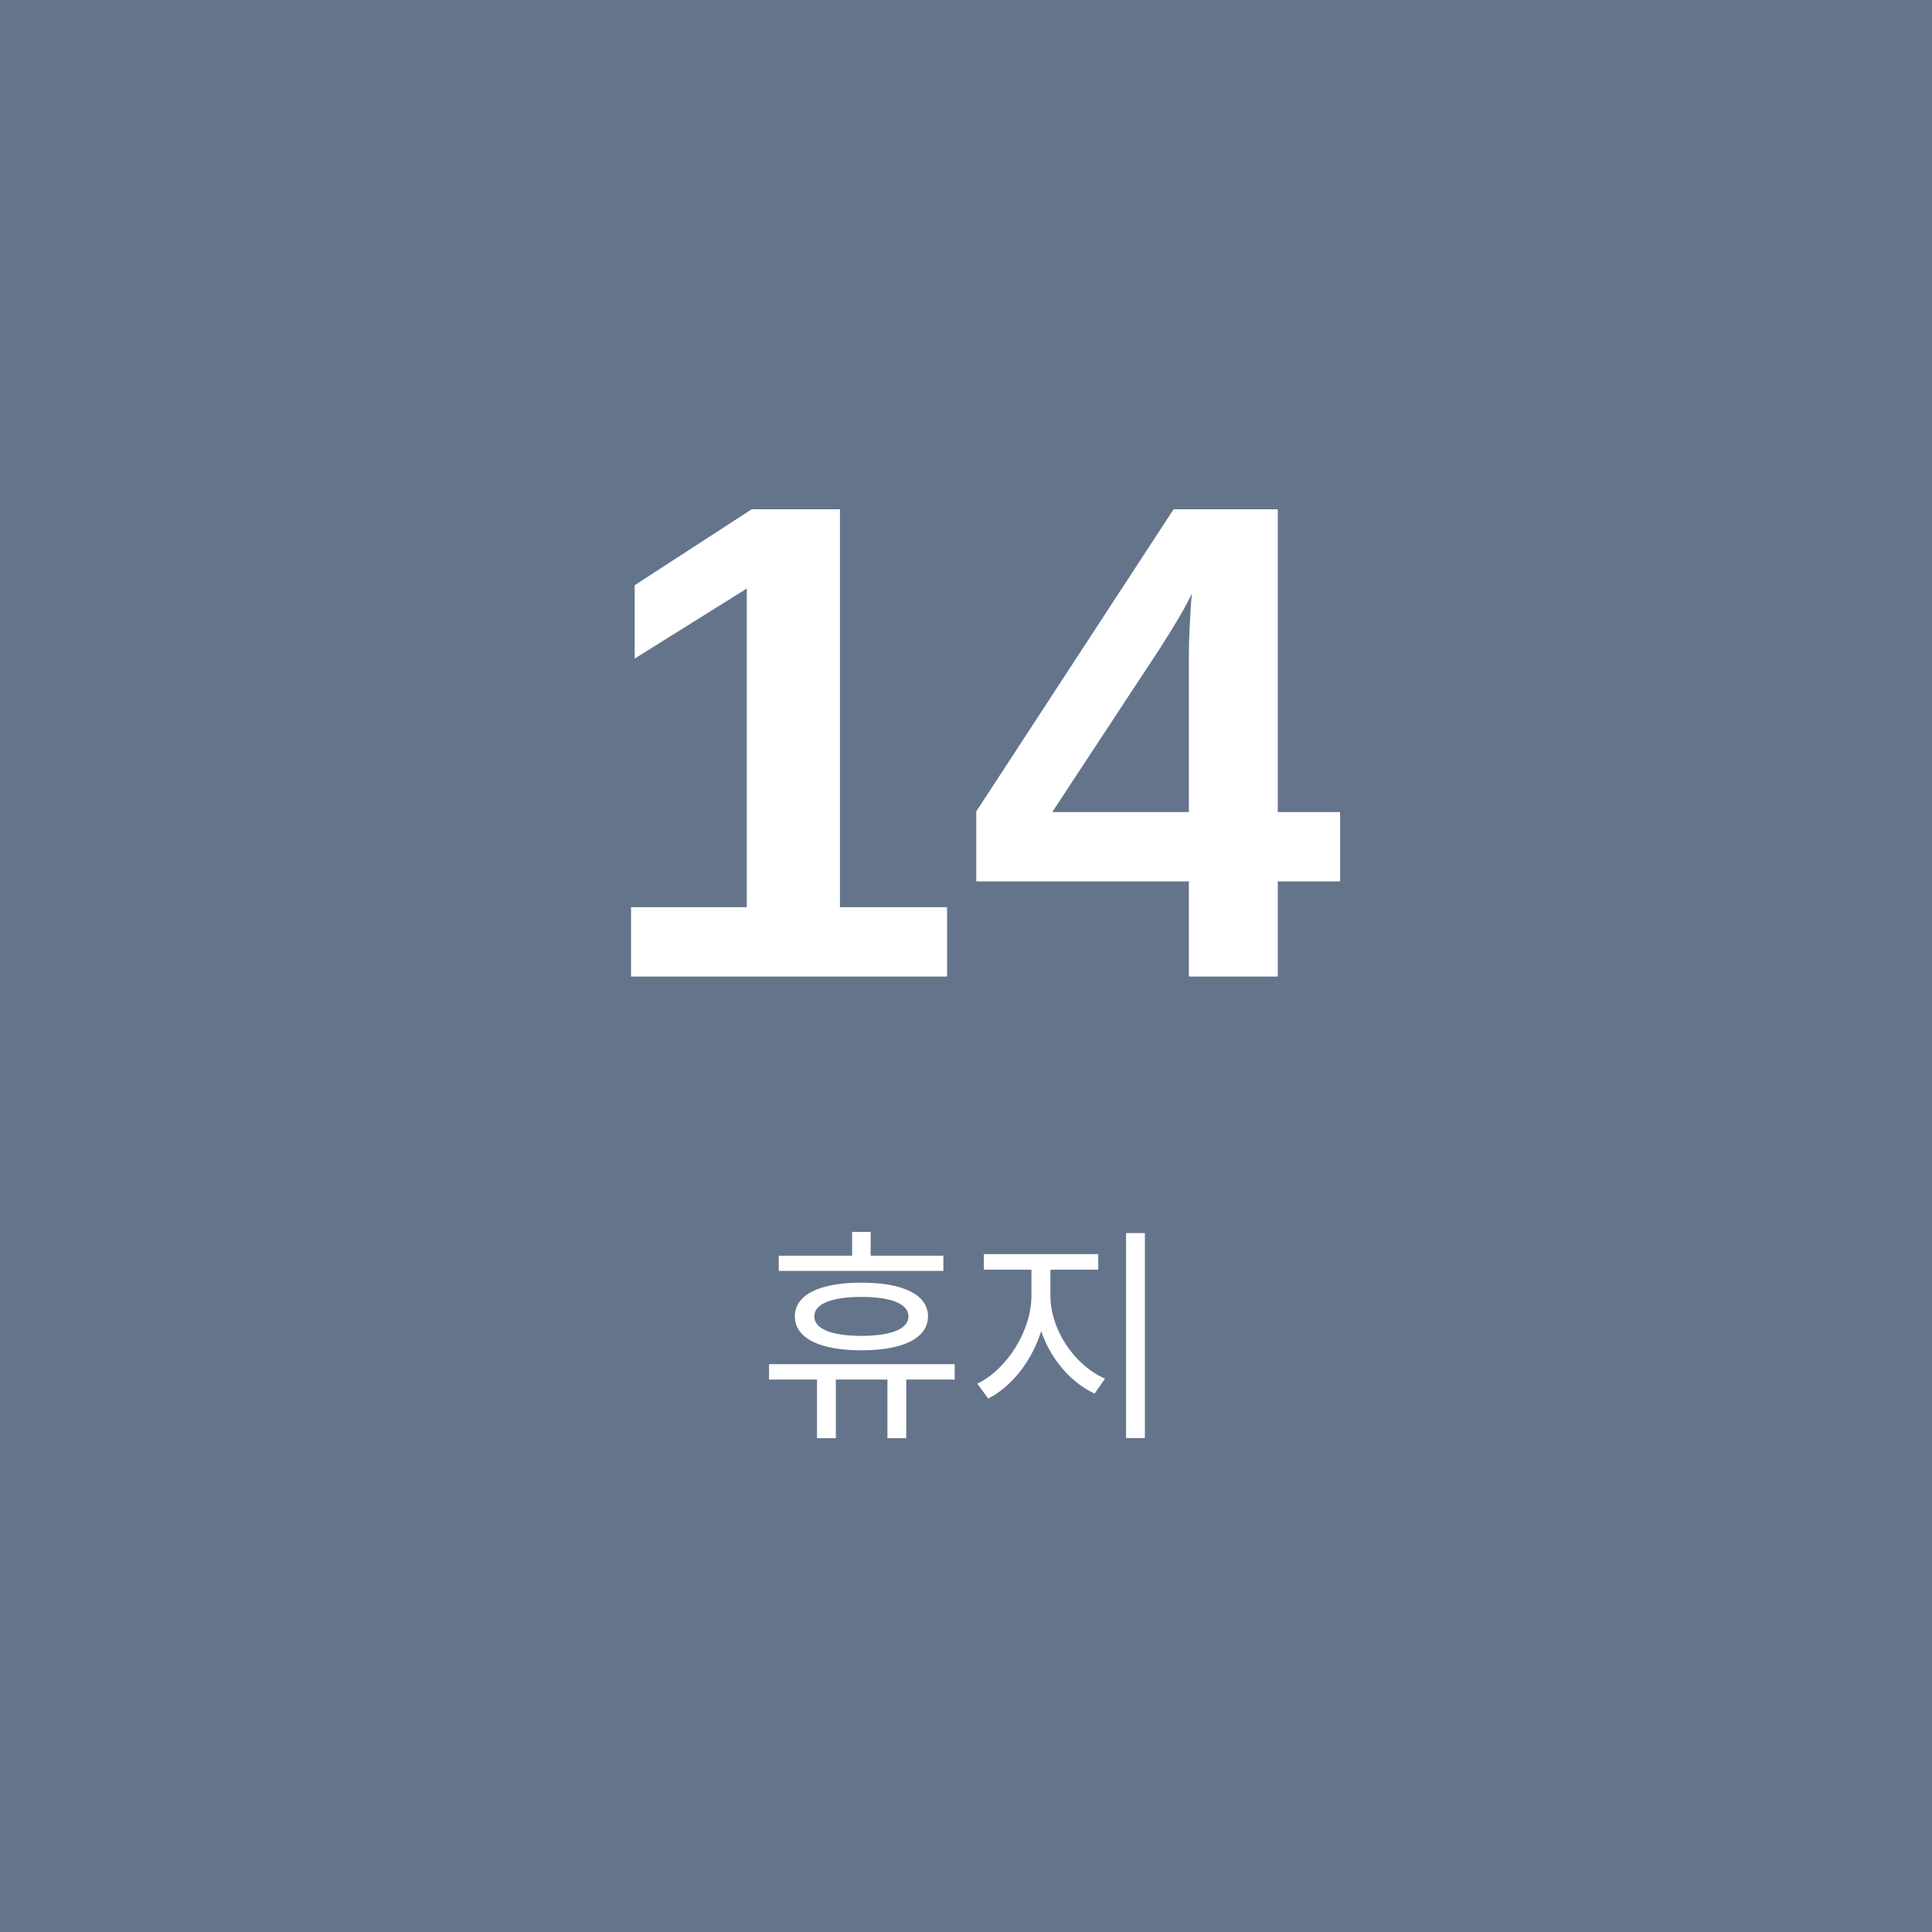
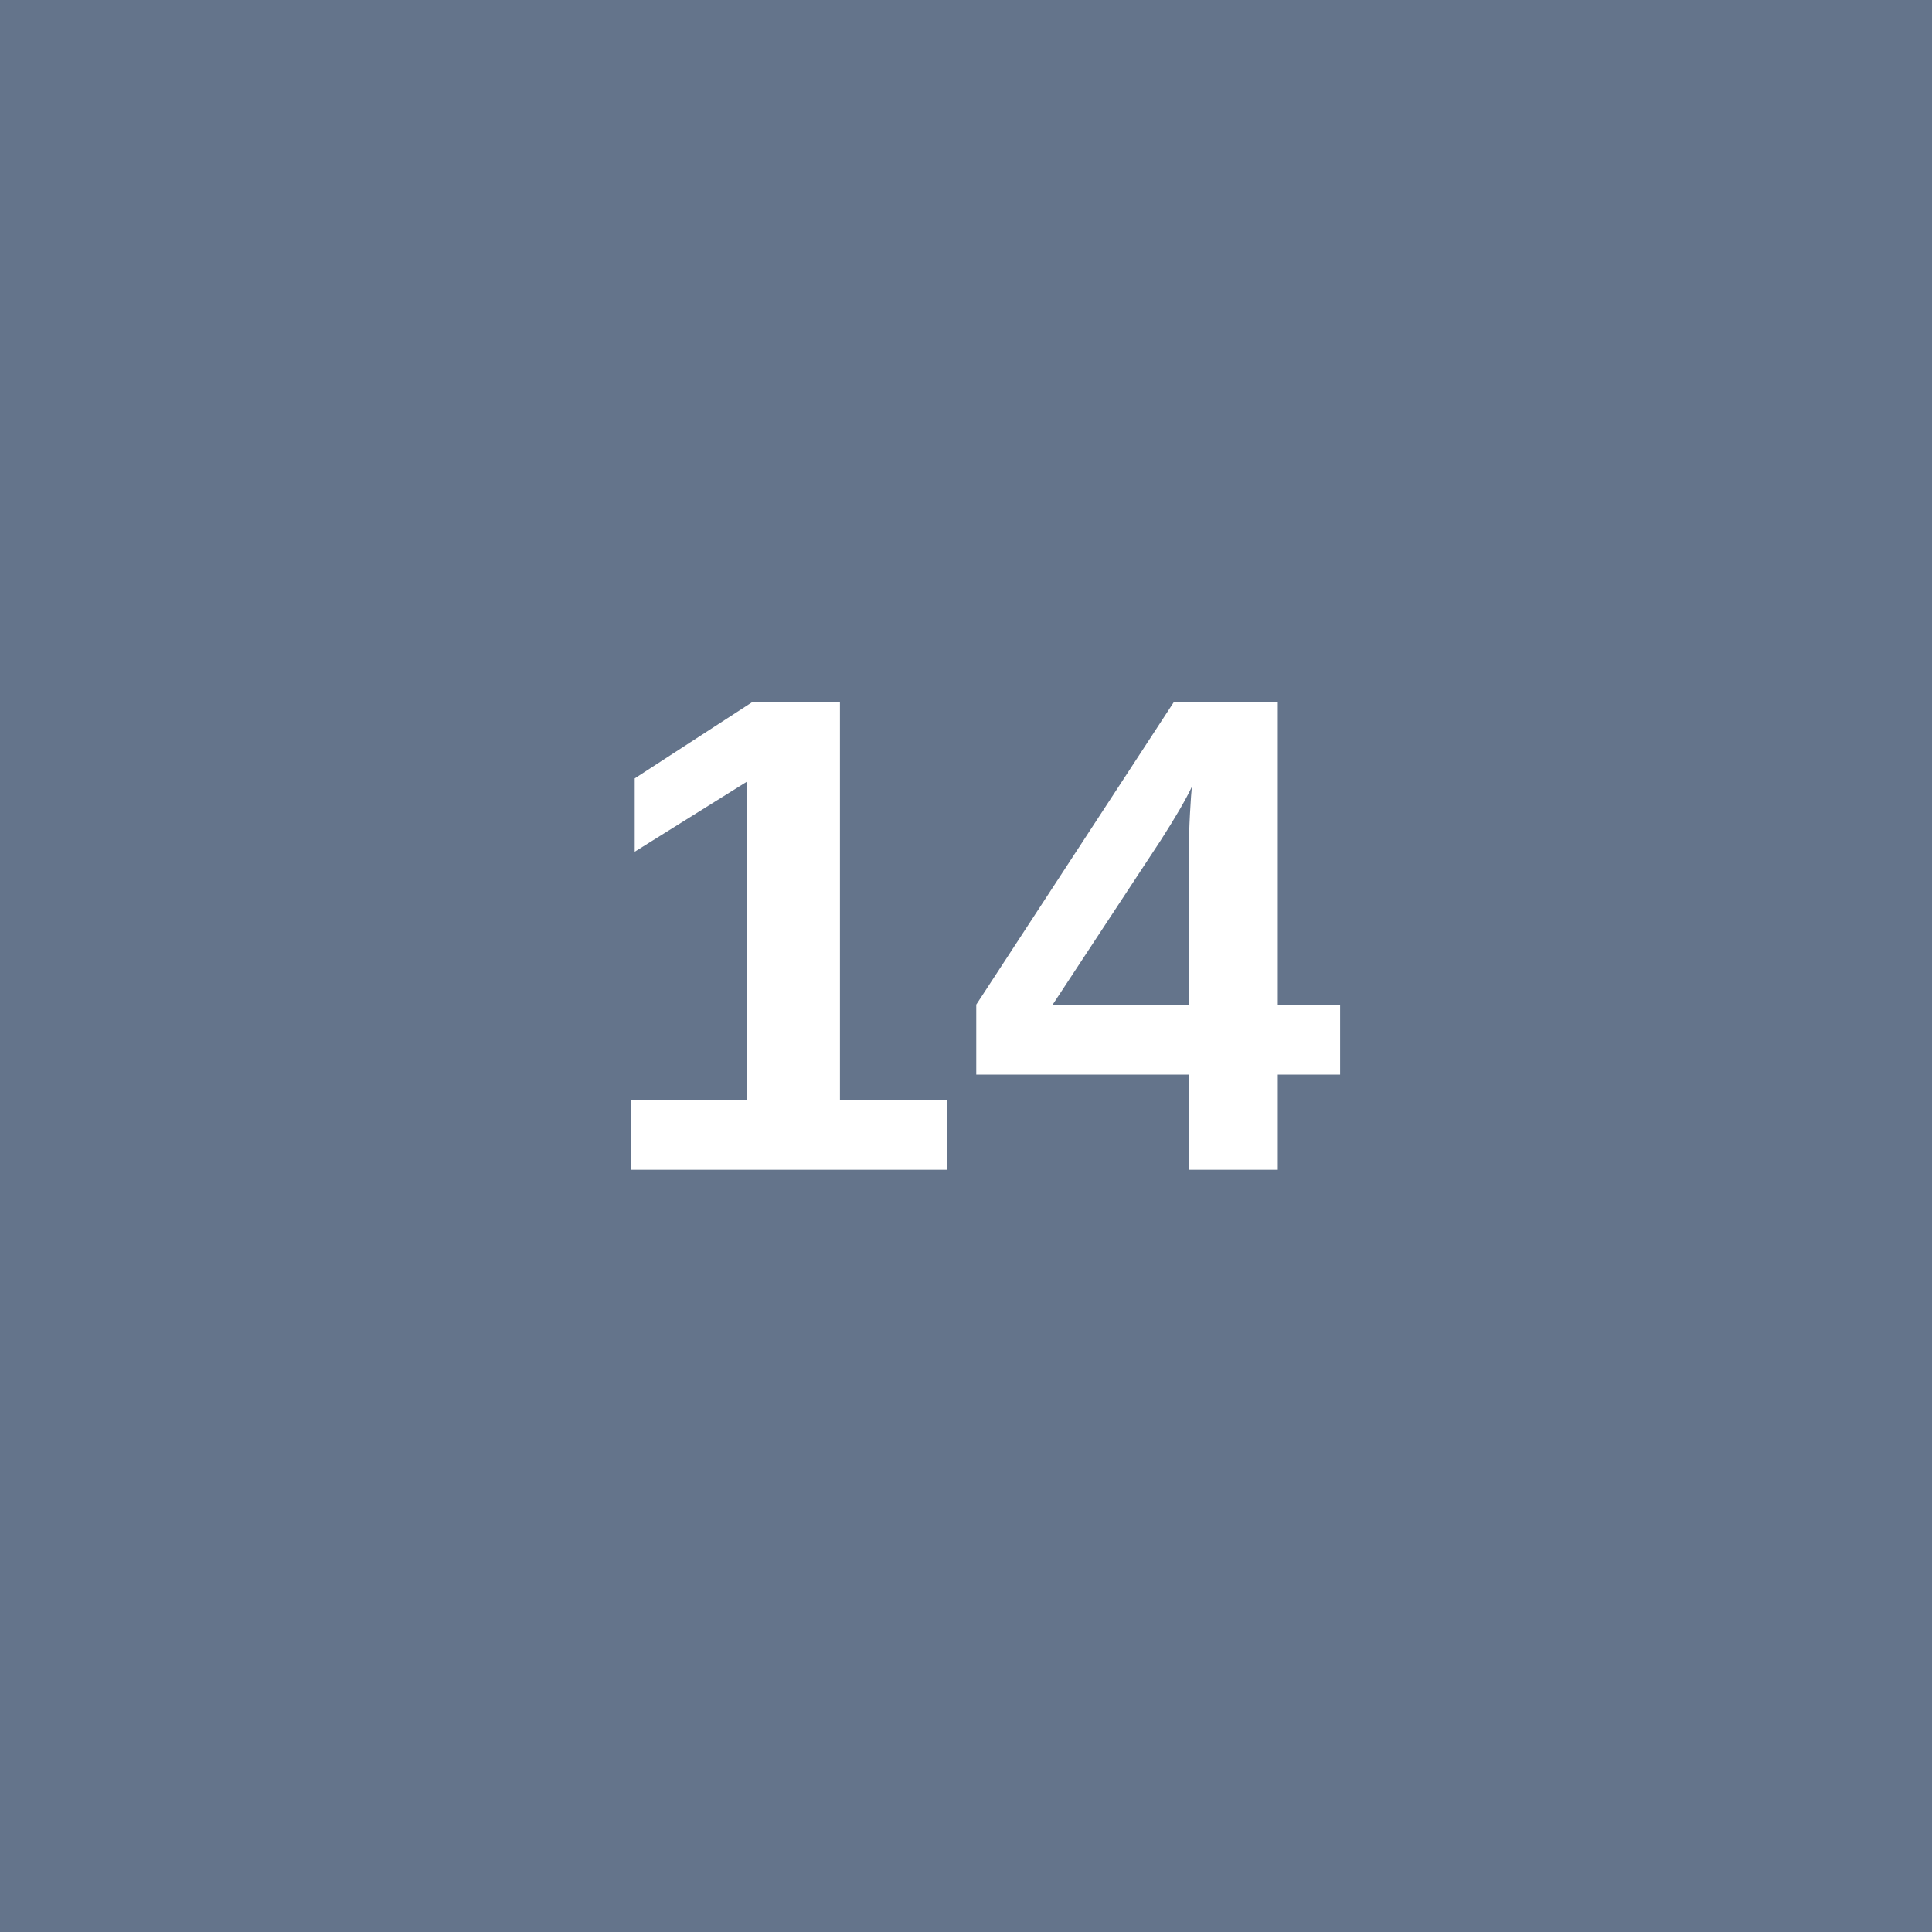
<svg xmlns="http://www.w3.org/2000/svg" width="512" height="512">
  <rect width="512" height="512" fill="rgb(100,116,139)" />
-   <text x="50%" y="40%" font-size="180" fill="white" text-anchor="middle" dy=".3em" font-family="Arial, sans-serif" font-weight="bold">14</text>
-   <text x="50%" y="70%" font-size="60" fill="white" text-anchor="middle" dy=".3em" font-family="Arial, sans-serif">휴지</text>
+   <text x="50%" y="50%" font-size="180" fill="white" text-anchor="middle" dy=".3em" font-family="Arial, sans-serif" font-weight="bold">14</text>
</svg>
